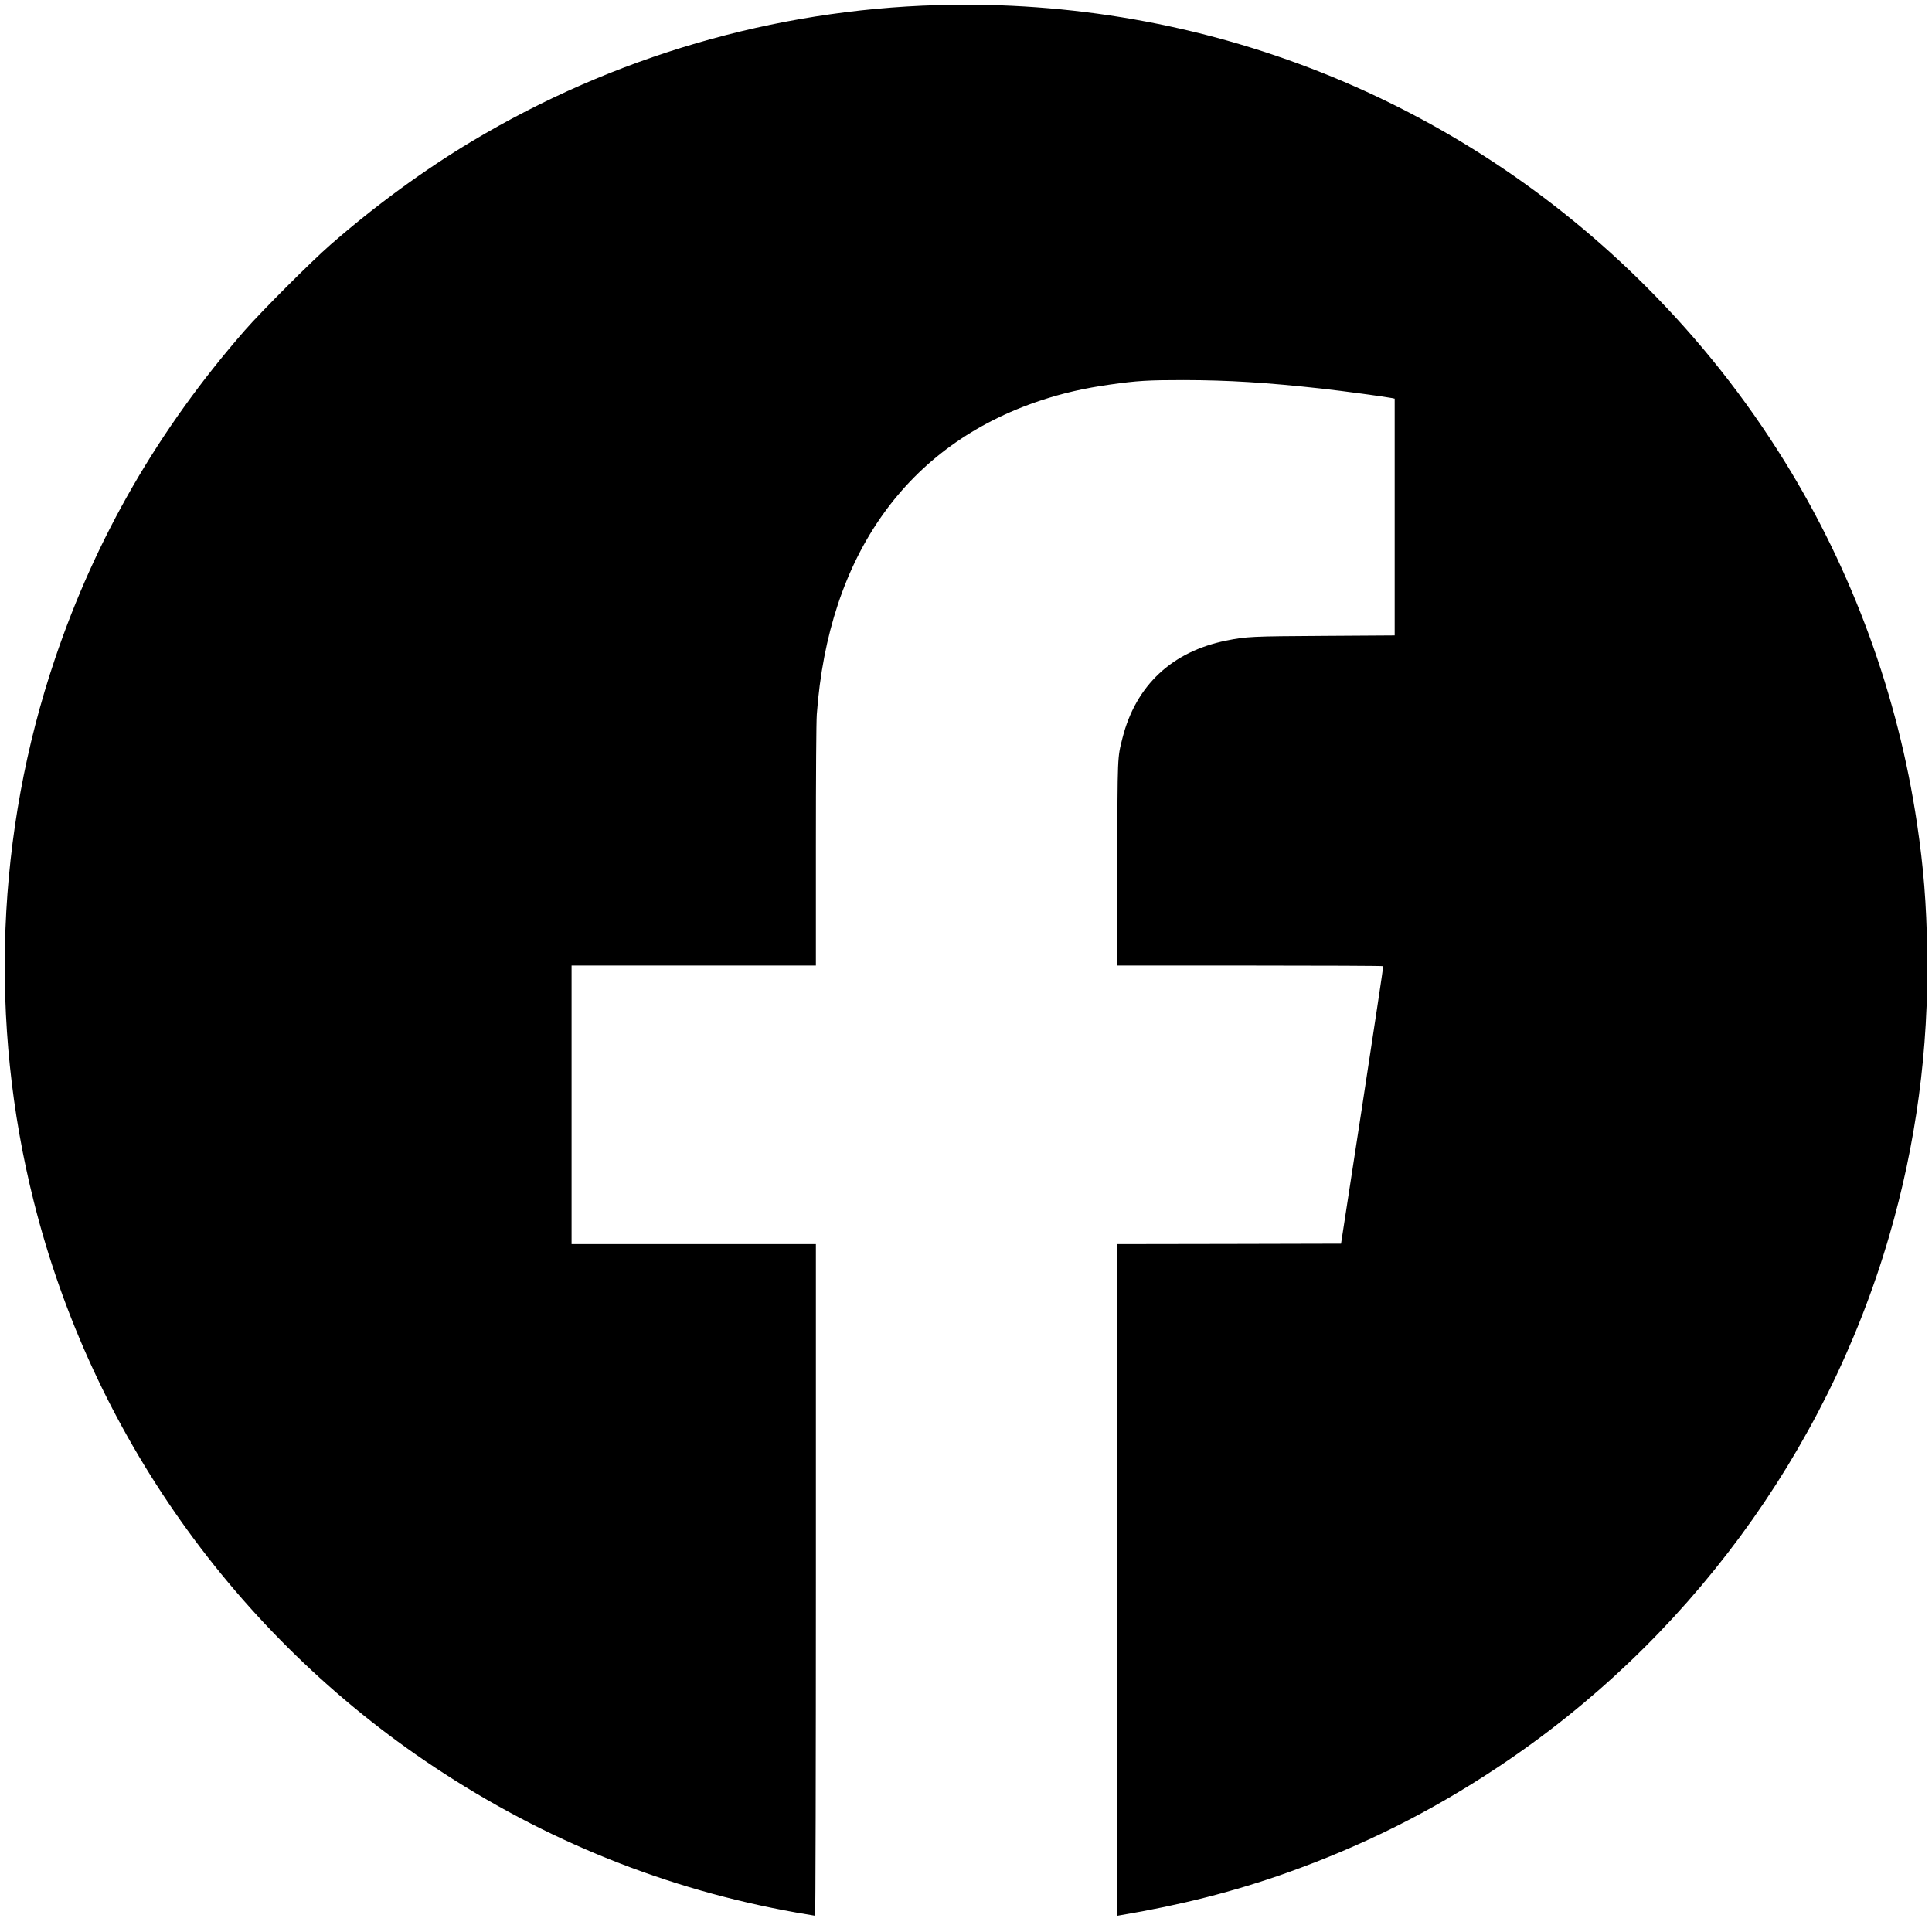
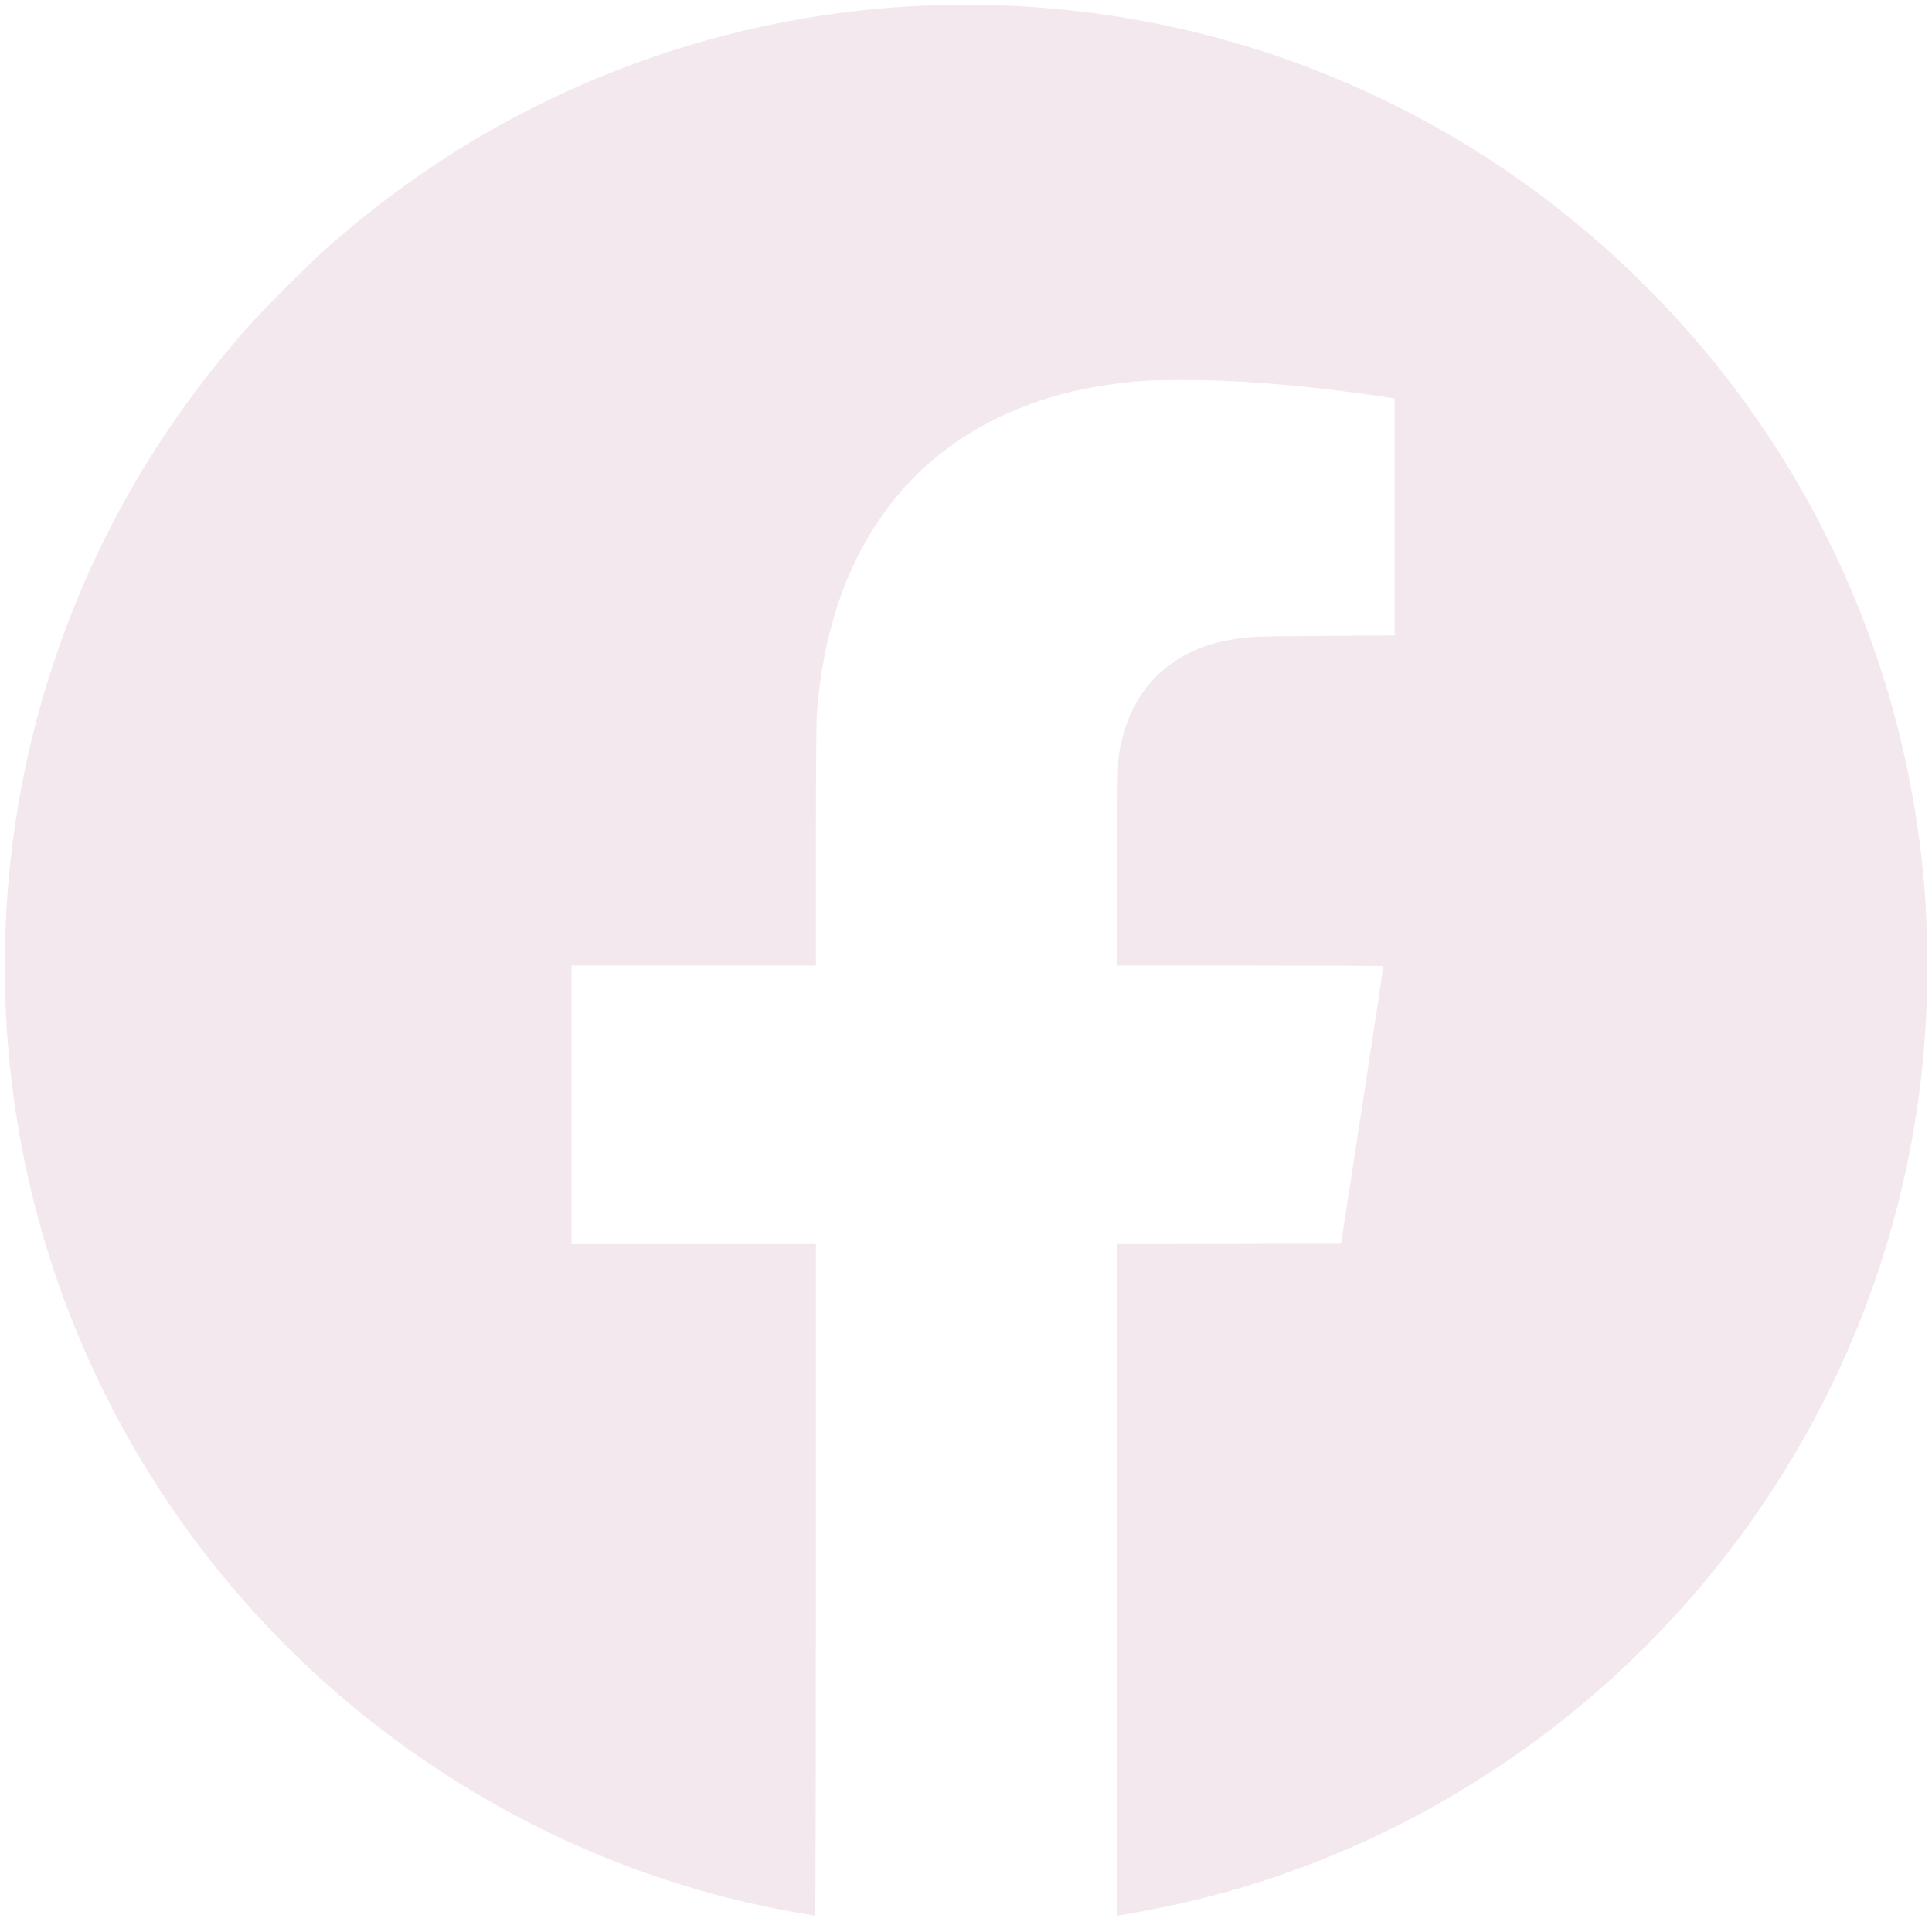
- <svg xmlns="http://www.w3.org/2000/svg" version="1.0" width="2143pt" height="2143pt" viewBox="0 0 2143 2143" preserveAspectRatio="xMidYMid meet">
-   <g transform="translate(0,2143) scale(0.1,-0.1)" fill="#000000" stroke="none">
-     <path d="M10395 21373 c-1814 -52 -3594 -573 -5155 -1507 -531 -317 -1078 -717 -1575 -1151 -219 -192 -758 -731 -950 -950 -956 -1095 -1653 -2301 -2106 -3645 -651 -1927 -733 -4036 -234 -6018 642 -2559 2232 -4804 4440 -6271 1232 -819 2578 -1360 4020 -1616 109 -19 202 -35 206 -35 5 0 9 1647 9 3725 l0 3725 -1355 0 -1355 0 0 1545 0 1545 1355 0 1355 0 0 1323 c0 799 4 1377 10 1462 129 1769 1002 2993 2487 3484 245 81 481 135 764 175 302 43 423 50 819 50 496 -1 916 -27 1525 -94 241 -27 715 -91 788 -106 l27 -6 0 -1313 0 -1313 -777 -5 c-811 -5 -865 -7 -1089 -52 -603 -121 -1005 -497 -1153 -1080 -57 -226 -55 -176 -58 -1397 l-4 -1128 1475 0 c811 0 1477 -3 1479 -7 2 -5 -103 -699 -232 -1543 l-236 -1535 -1243 -3 -1242 -2 0 -3725 0 -3726 33 6 c673 113 1267 264 1847 470 847 302 1593 674 2340 1170 2095 1389 3642 3487 4344 5890 300 1028 440 2074 423 3160 -9 538 -40 927 -113 1420 -212 1424 -712 2794 -1466 4013 -438 708 -945 1348 -1538 1942 -2088 2090 -4906 3209 -7865 3123z" />
+ <svg xmlns="http://www.w3.org/2000/svg" version="1.1" id="Layer_1" x="0px" y="0px" viewBox="0 0 2143 2143" style="enable-background:new 0 0 2143 2143;" xml:space="preserve">
+   <style type="text/css">
+ 	.st0{fill:#F3E8EE;}
+ </style>
+   <g transform="translate(0,2143) scale(0.1,-0.1)">
+     <path class="st0" d="M10395,21373c-1814-52-3594-573-5155-1507c-531-317-1078-717-1575-1151c-219-192-758-731-950-950   c-956-1095-1653-2301-2106-3645c-651-1927-733-4036-234-6018c642-2559,2232-4804,4440-6271C6047,1012,7393,471,8835,215   c109-19,202-35,206-35c5,0,9,1647,9,3725v3725H7695H6340v1545v1545h1355h1355v1323c0,799,4,1377,10,1462   c129,1769,1002,2993,2487,3484c245,81,481,135,764,175c302,43,423,50,819,50c496-1,916-27,1525-94c241-27,715-91,788-106l27-6   v-1313v-1313l-777-5c-811-5-865-7-1089-52c-603-121-1005-497-1153-1080c-57-226-55-176-58-1397l-4-1128h1475c811,0,1477-3,1479-7   c2-5-103-699-232-1543l-236-1535l-1243-3l-1242-2V3905V179l33,6c673,113,1267,264,1847,470c847,302,1593,674,2340,1170   c2095,1389,3642,3487,4344,5890c300,1028,440,2074,423,3160c-9,538-40,927-113,1420c-212,1424-712,2794-1466,4013   c-438,708-945,1348-1538,1942C16172,20340,13354,21459,10395,21373z" />
  </g>
</svg>
